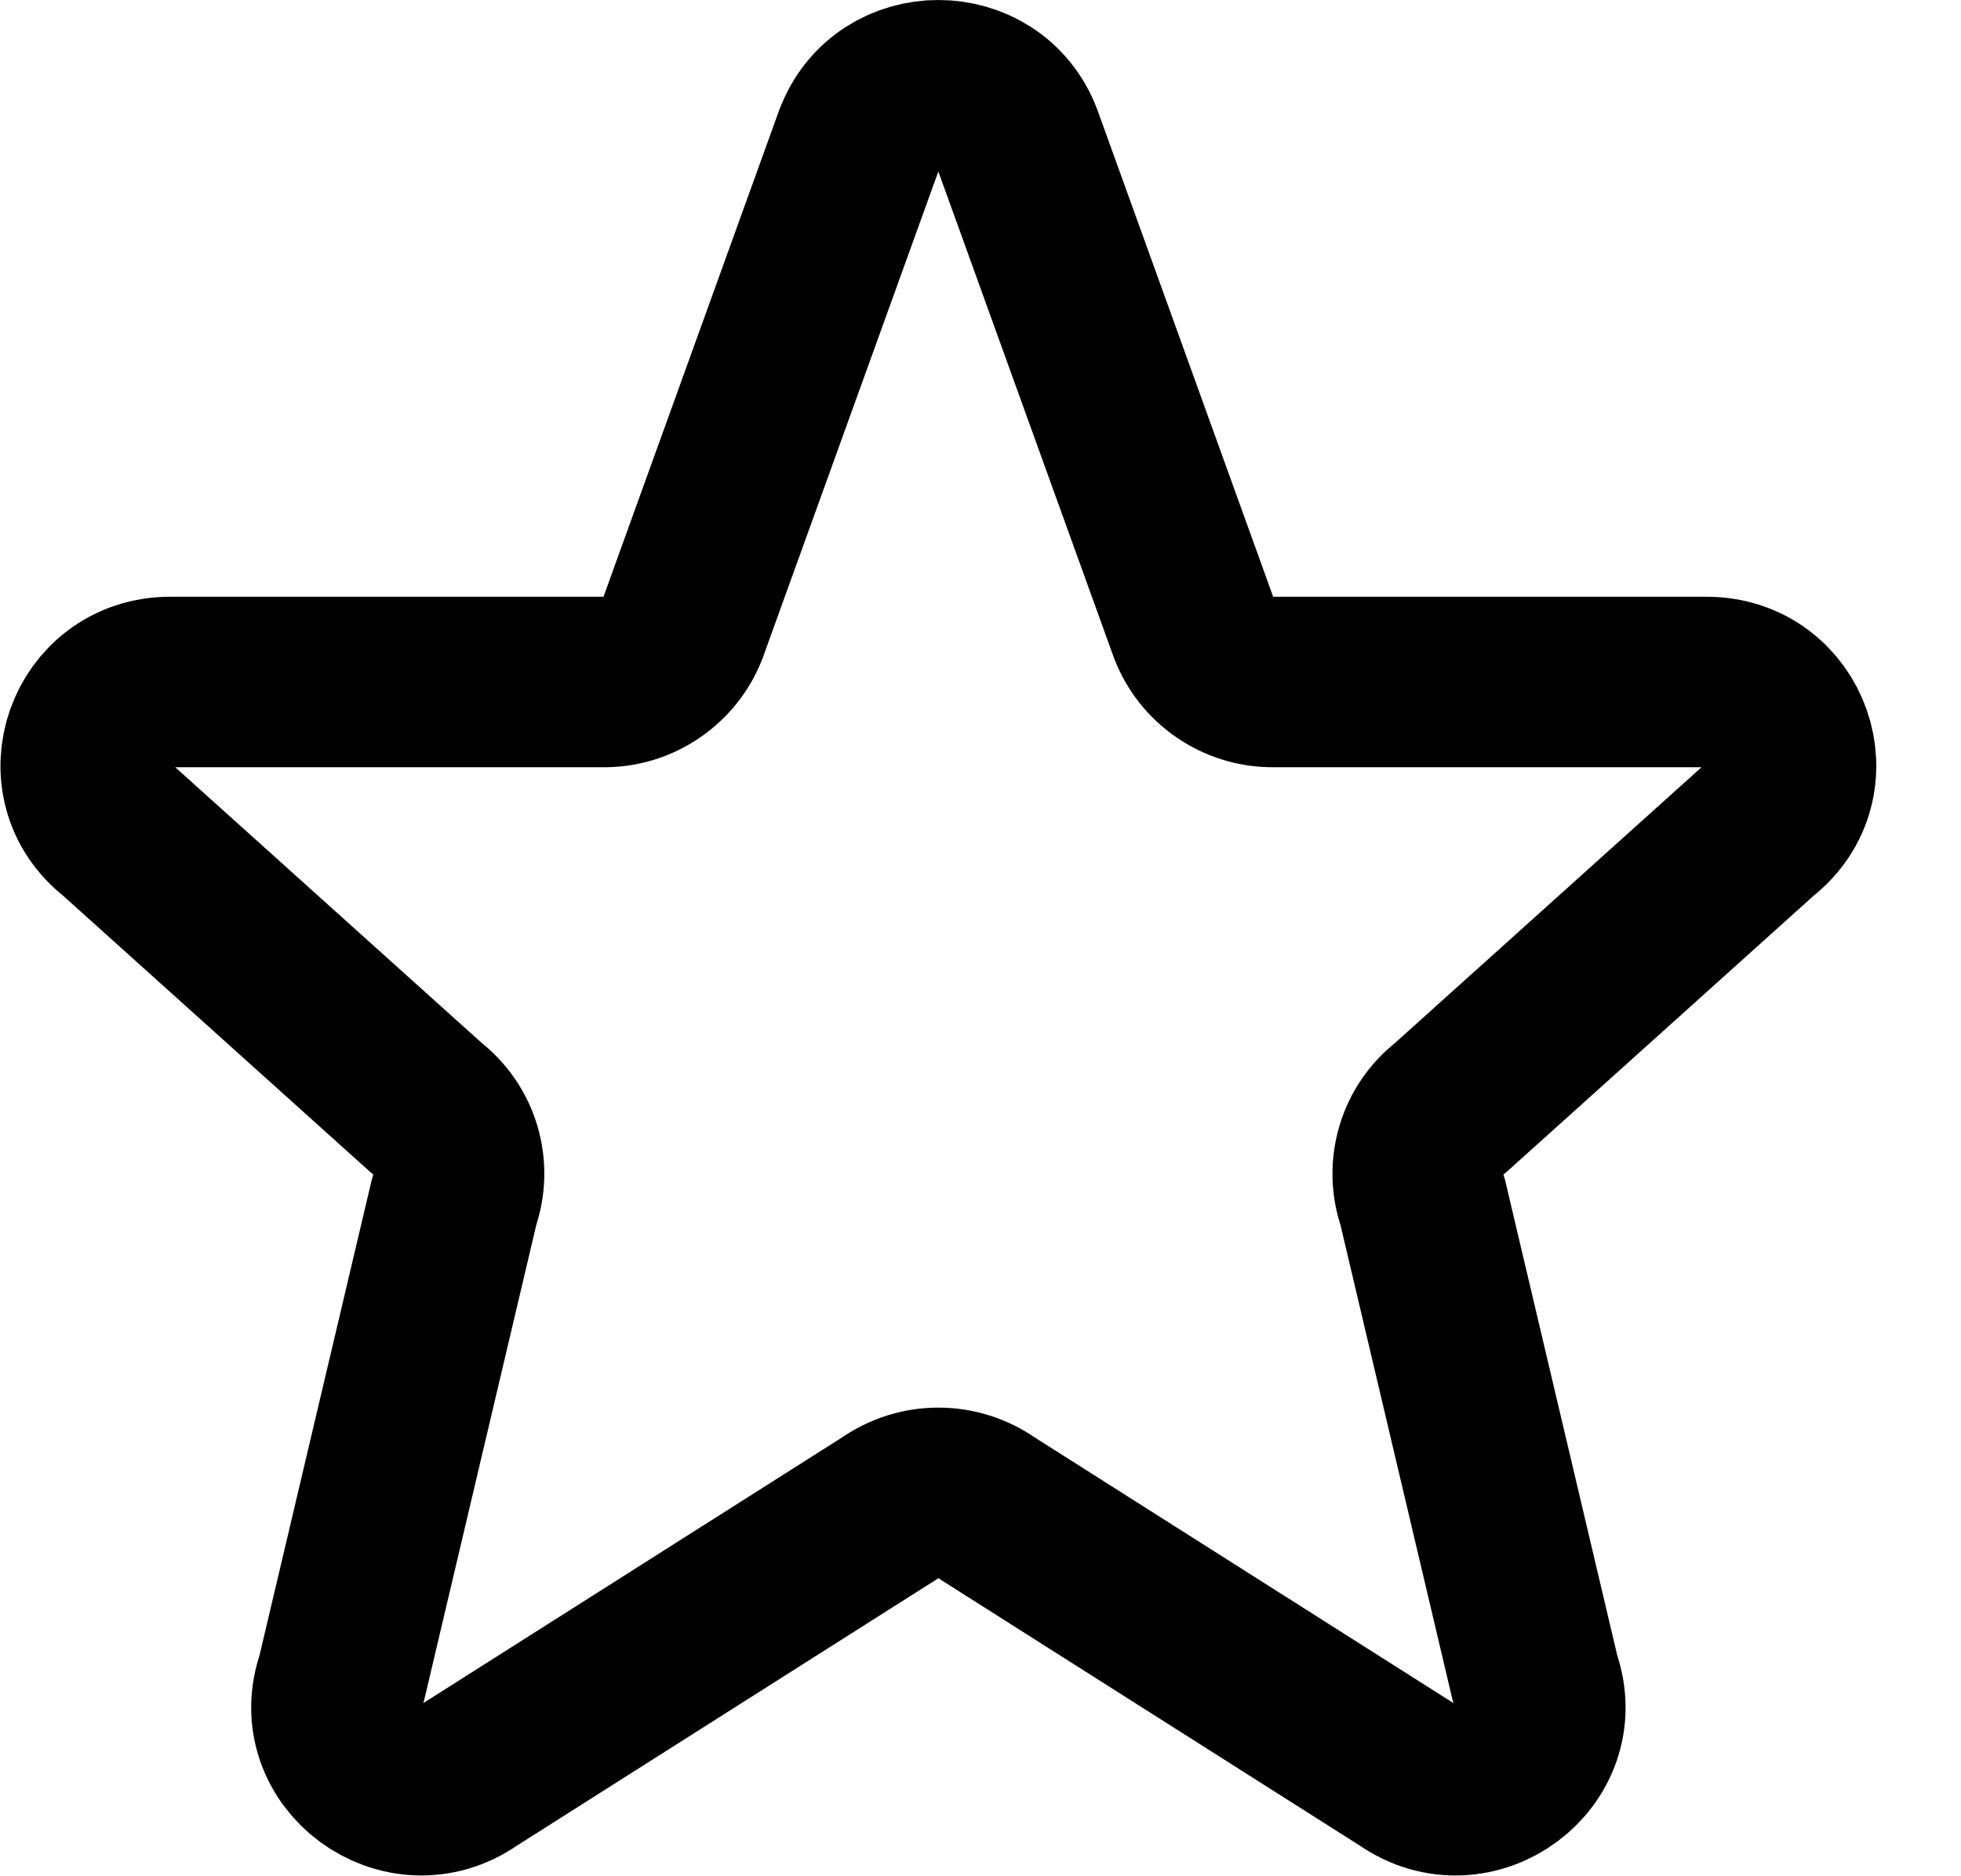
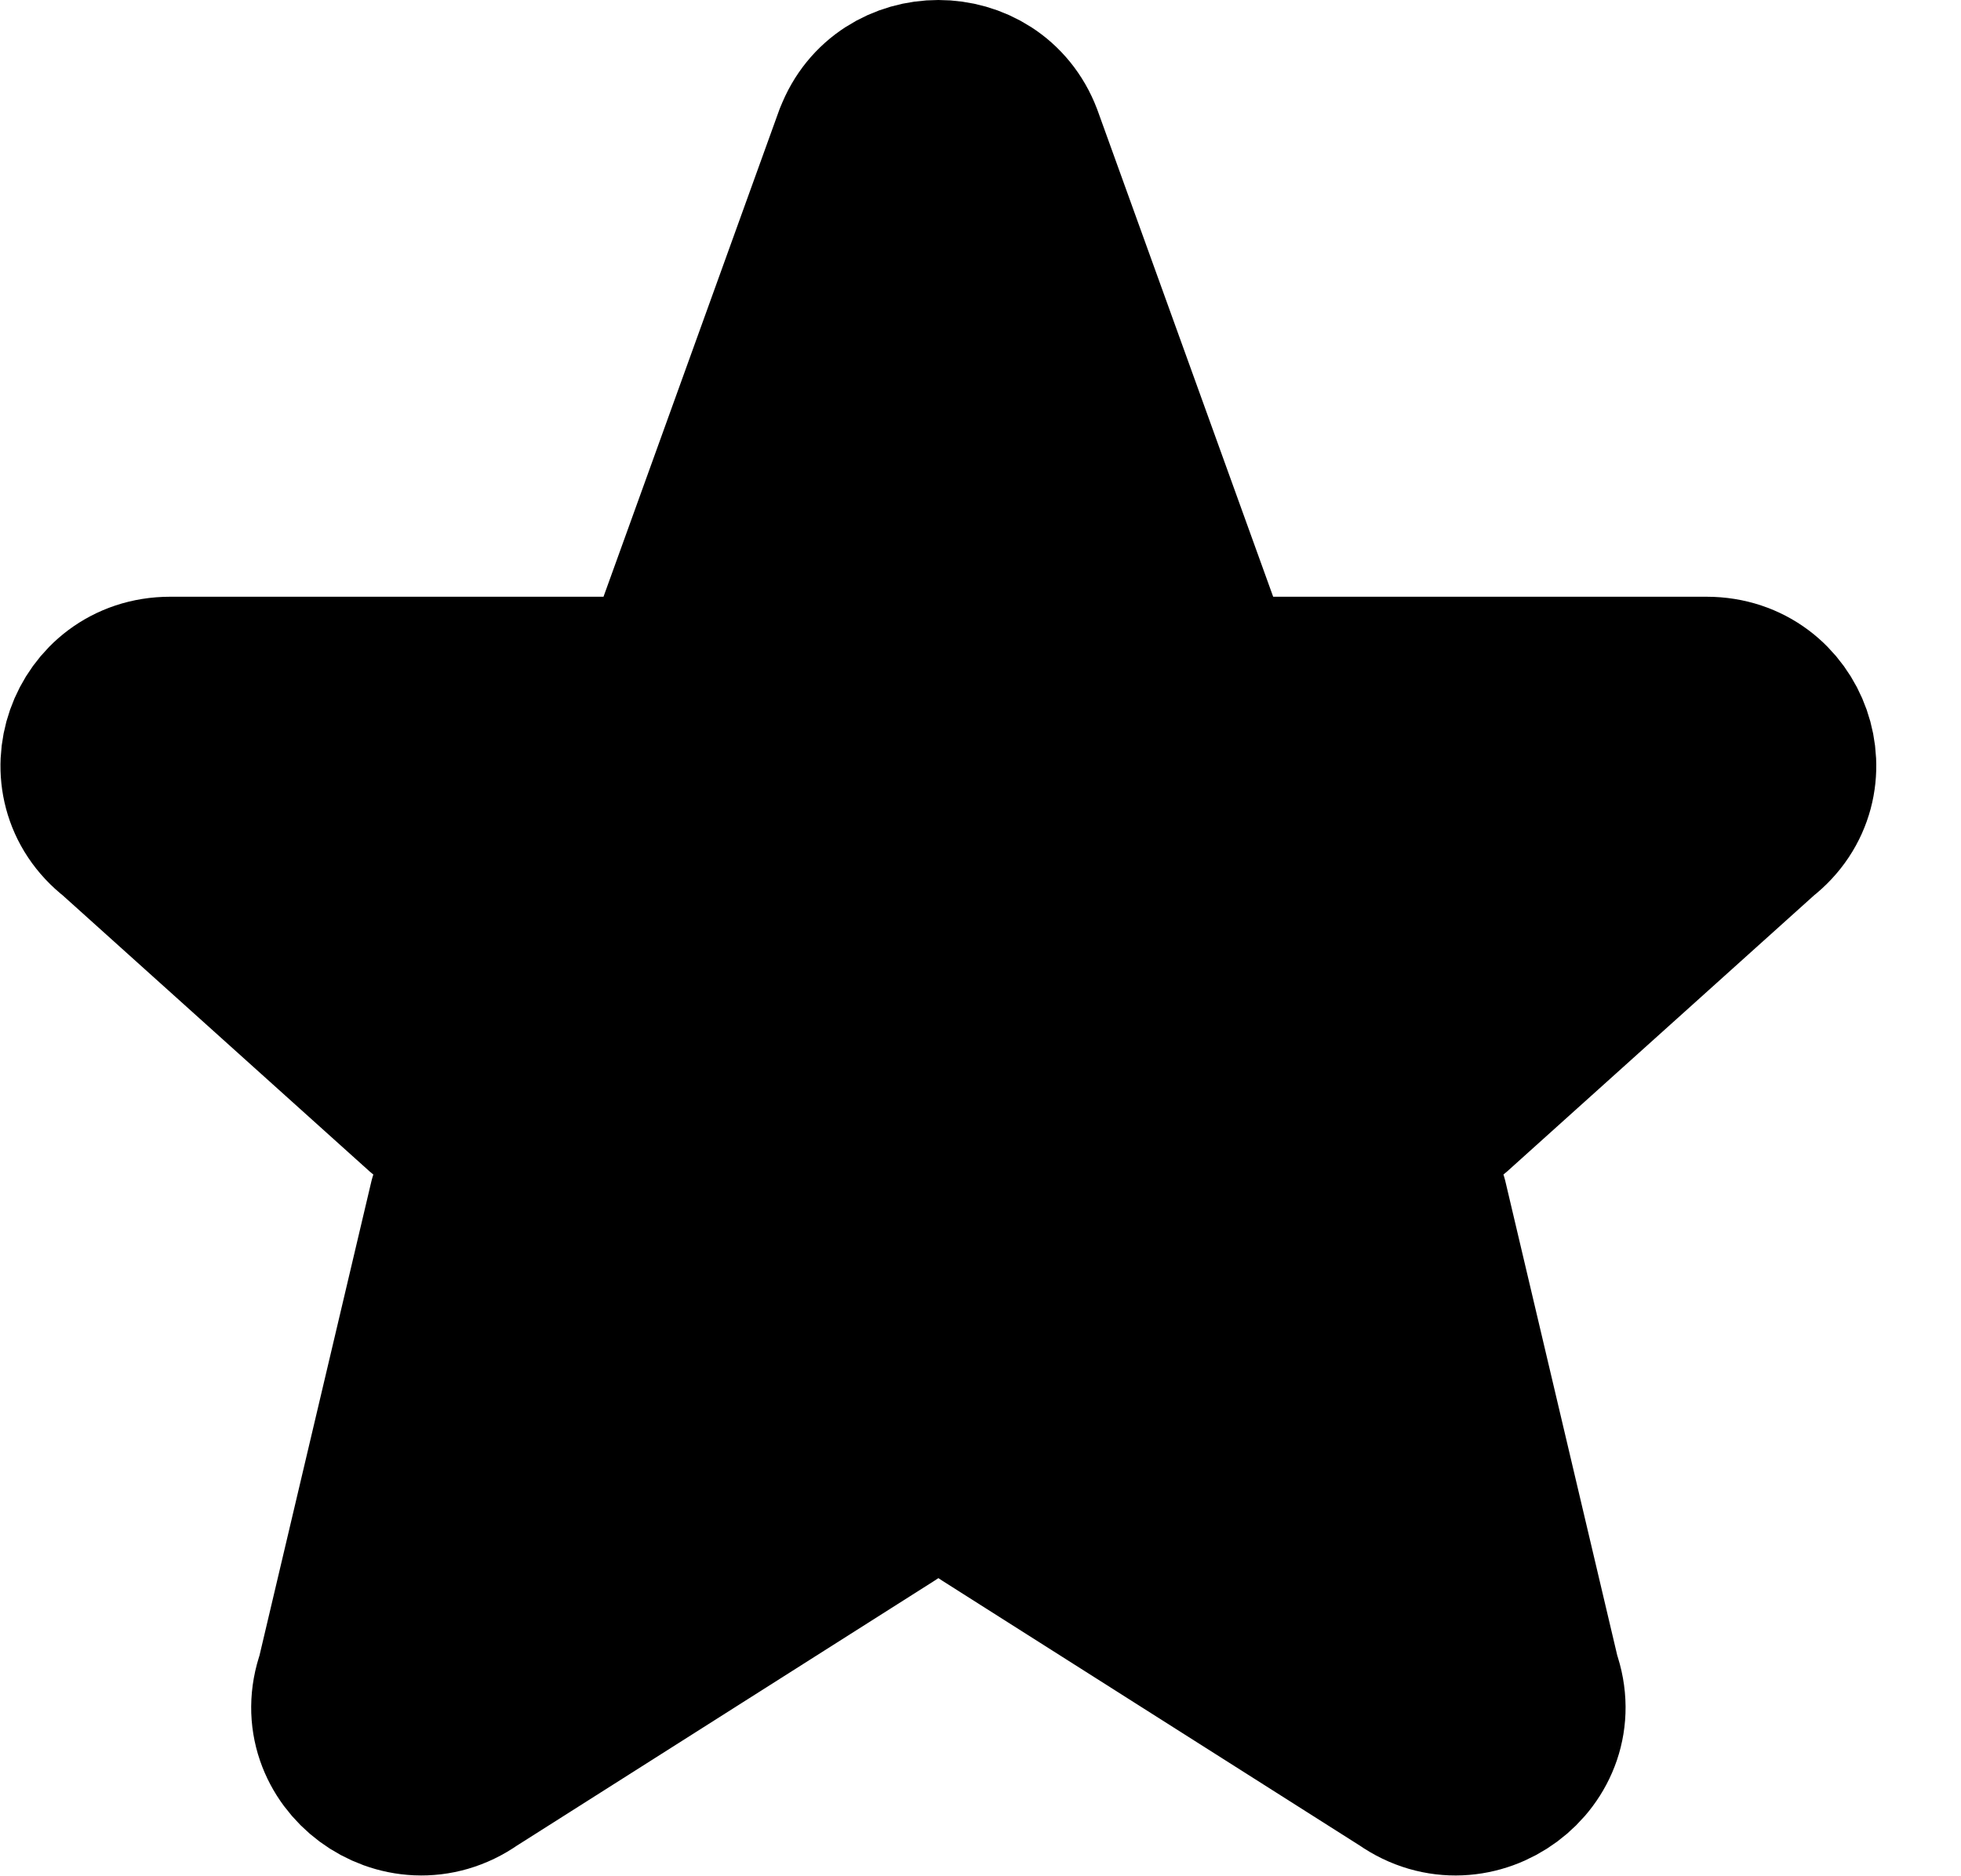
- <svg xmlns="http://www.w3.org/2000/svg" width="23" height="22" viewBox="0 0 23 22" fill="none">
-   <path d="M10.08 1.633C10.4 0.789 11.611 0.789 11.932 1.633L14.002 7.367C14.074 7.554 14.201 7.714 14.367 7.827C14.532 7.94 14.728 8.001 14.928 8H20.015C20.955 8 21.365 9.17 20.626 9.743L17.006 13C16.844 13.125 16.725 13.297 16.668 13.494C16.61 13.69 16.615 13.899 16.684 14.092L18.006 19.695C18.328 20.595 17.286 21.368 16.498 20.814L11.581 17.694C11.413 17.576 11.212 17.512 11.006 17.512C10.8 17.512 10.599 17.576 10.431 17.694L5.514 20.814C4.727 21.368 3.684 20.594 4.006 19.695L5.328 14.092C5.397 13.899 5.402 13.69 5.345 13.494C5.287 13.297 5.168 13.125 5.006 13L1.386 9.743C0.646 9.17 1.058 8 1.996 8H7.083C7.283 8.001 7.479 7.941 7.644 7.827C7.81 7.714 7.937 7.554 8.009 7.367L10.079 1.633H10.08Z" stroke="black" stroke-width="2" stroke-linecap="round" stroke-linejoin="round" />
+ <svg xmlns="http://www.w3.org/2000/svg" width="23" height="22" viewBox="0 0 23 22" color="currentColor">
+   <path d="M10.08 1.633C10.4 0.789 11.611 0.789 11.932 1.633L14.002 7.367C14.074 7.554 14.201 7.714 14.367 7.827C14.532 7.94 14.728 8.001 14.928 8H20.015C20.955 8 21.365 9.17 20.626 9.743L17.006 13C16.844 13.125 16.725 13.297 16.668 13.494C16.61 13.69 16.615 13.899 16.684 14.092L18.006 19.695C18.328 20.595 17.286 21.368 16.498 20.814L11.581 17.694C11.413 17.576 11.212 17.512 11.006 17.512C10.8 17.512 10.599 17.576 10.431 17.694L5.514 20.814C4.727 21.368 3.684 20.594 4.006 19.695L5.328 14.092C5.397 13.899 5.402 13.69 5.345 13.494C5.287 13.297 5.168 13.125 5.006 13L1.386 9.743C0.646 9.17 1.058 8 1.996 8H7.083C7.283 8.001 7.479 7.941 7.644 7.827C7.81 7.714 7.937 7.554 8.009 7.367L10.079 1.633H10.08Z" stroke-width="2" stroke="currentColor" color="currentColor" stroke-linecap="round" stroke-linejoin="round" />
</svg>
